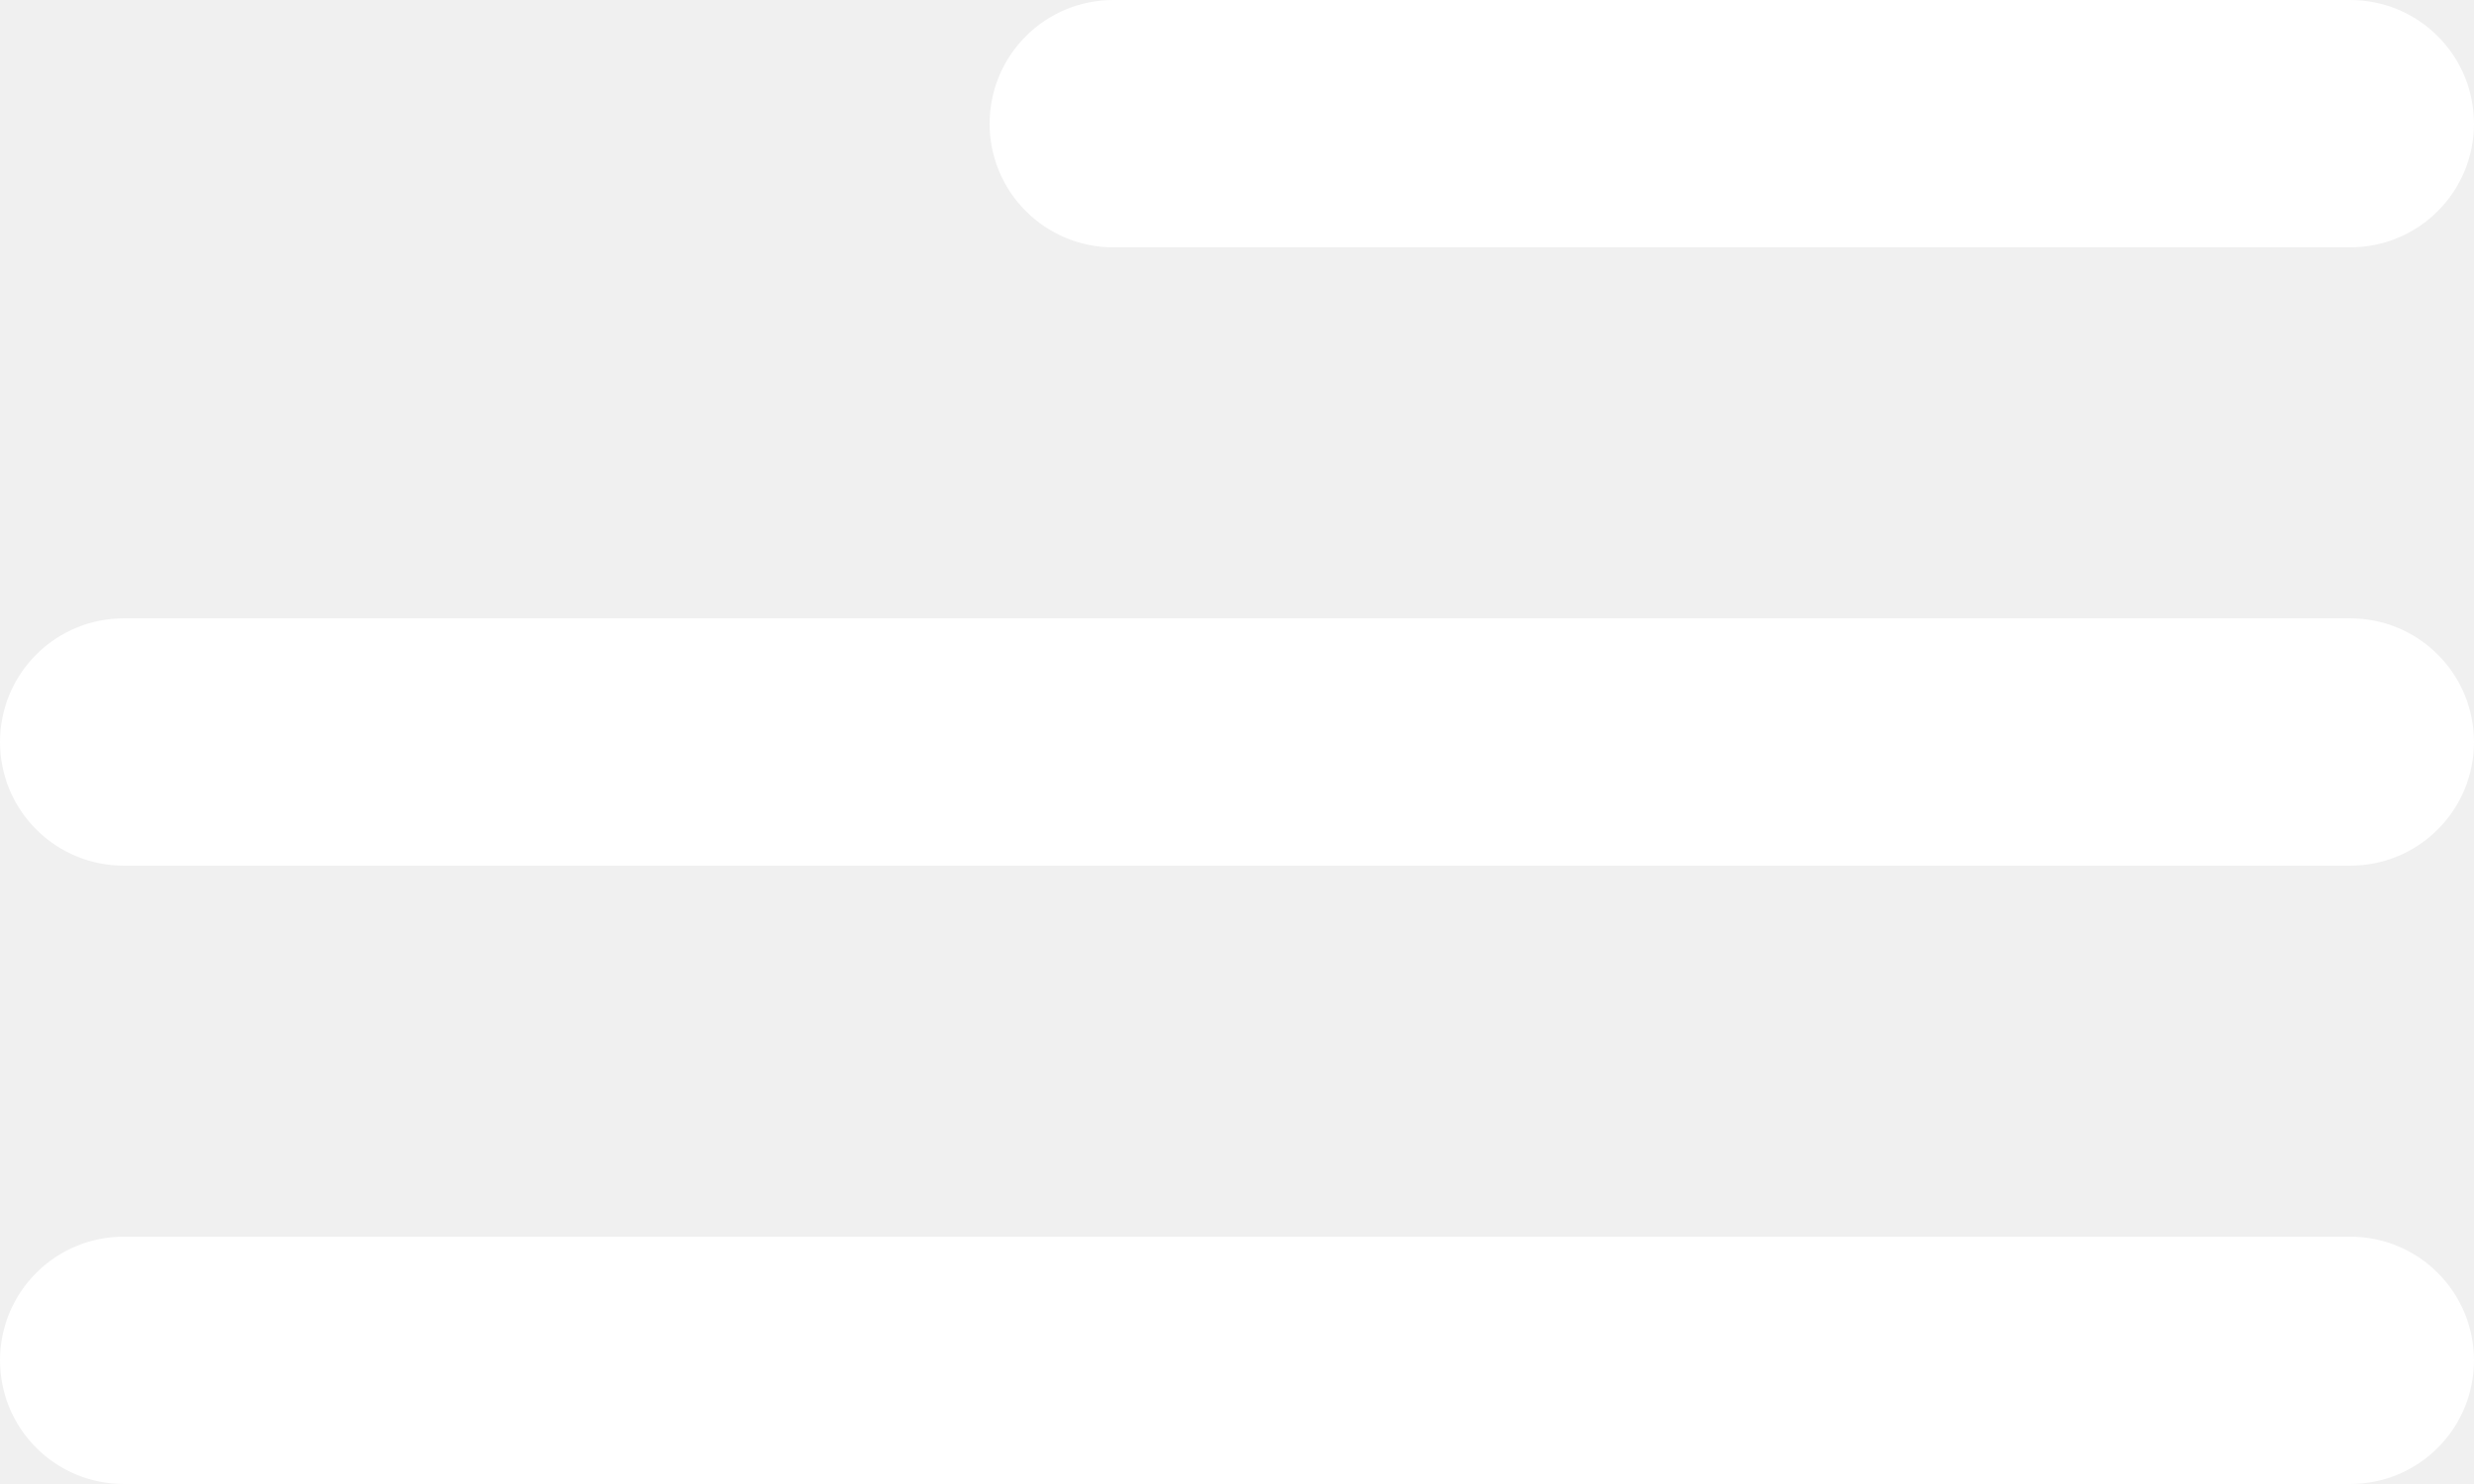
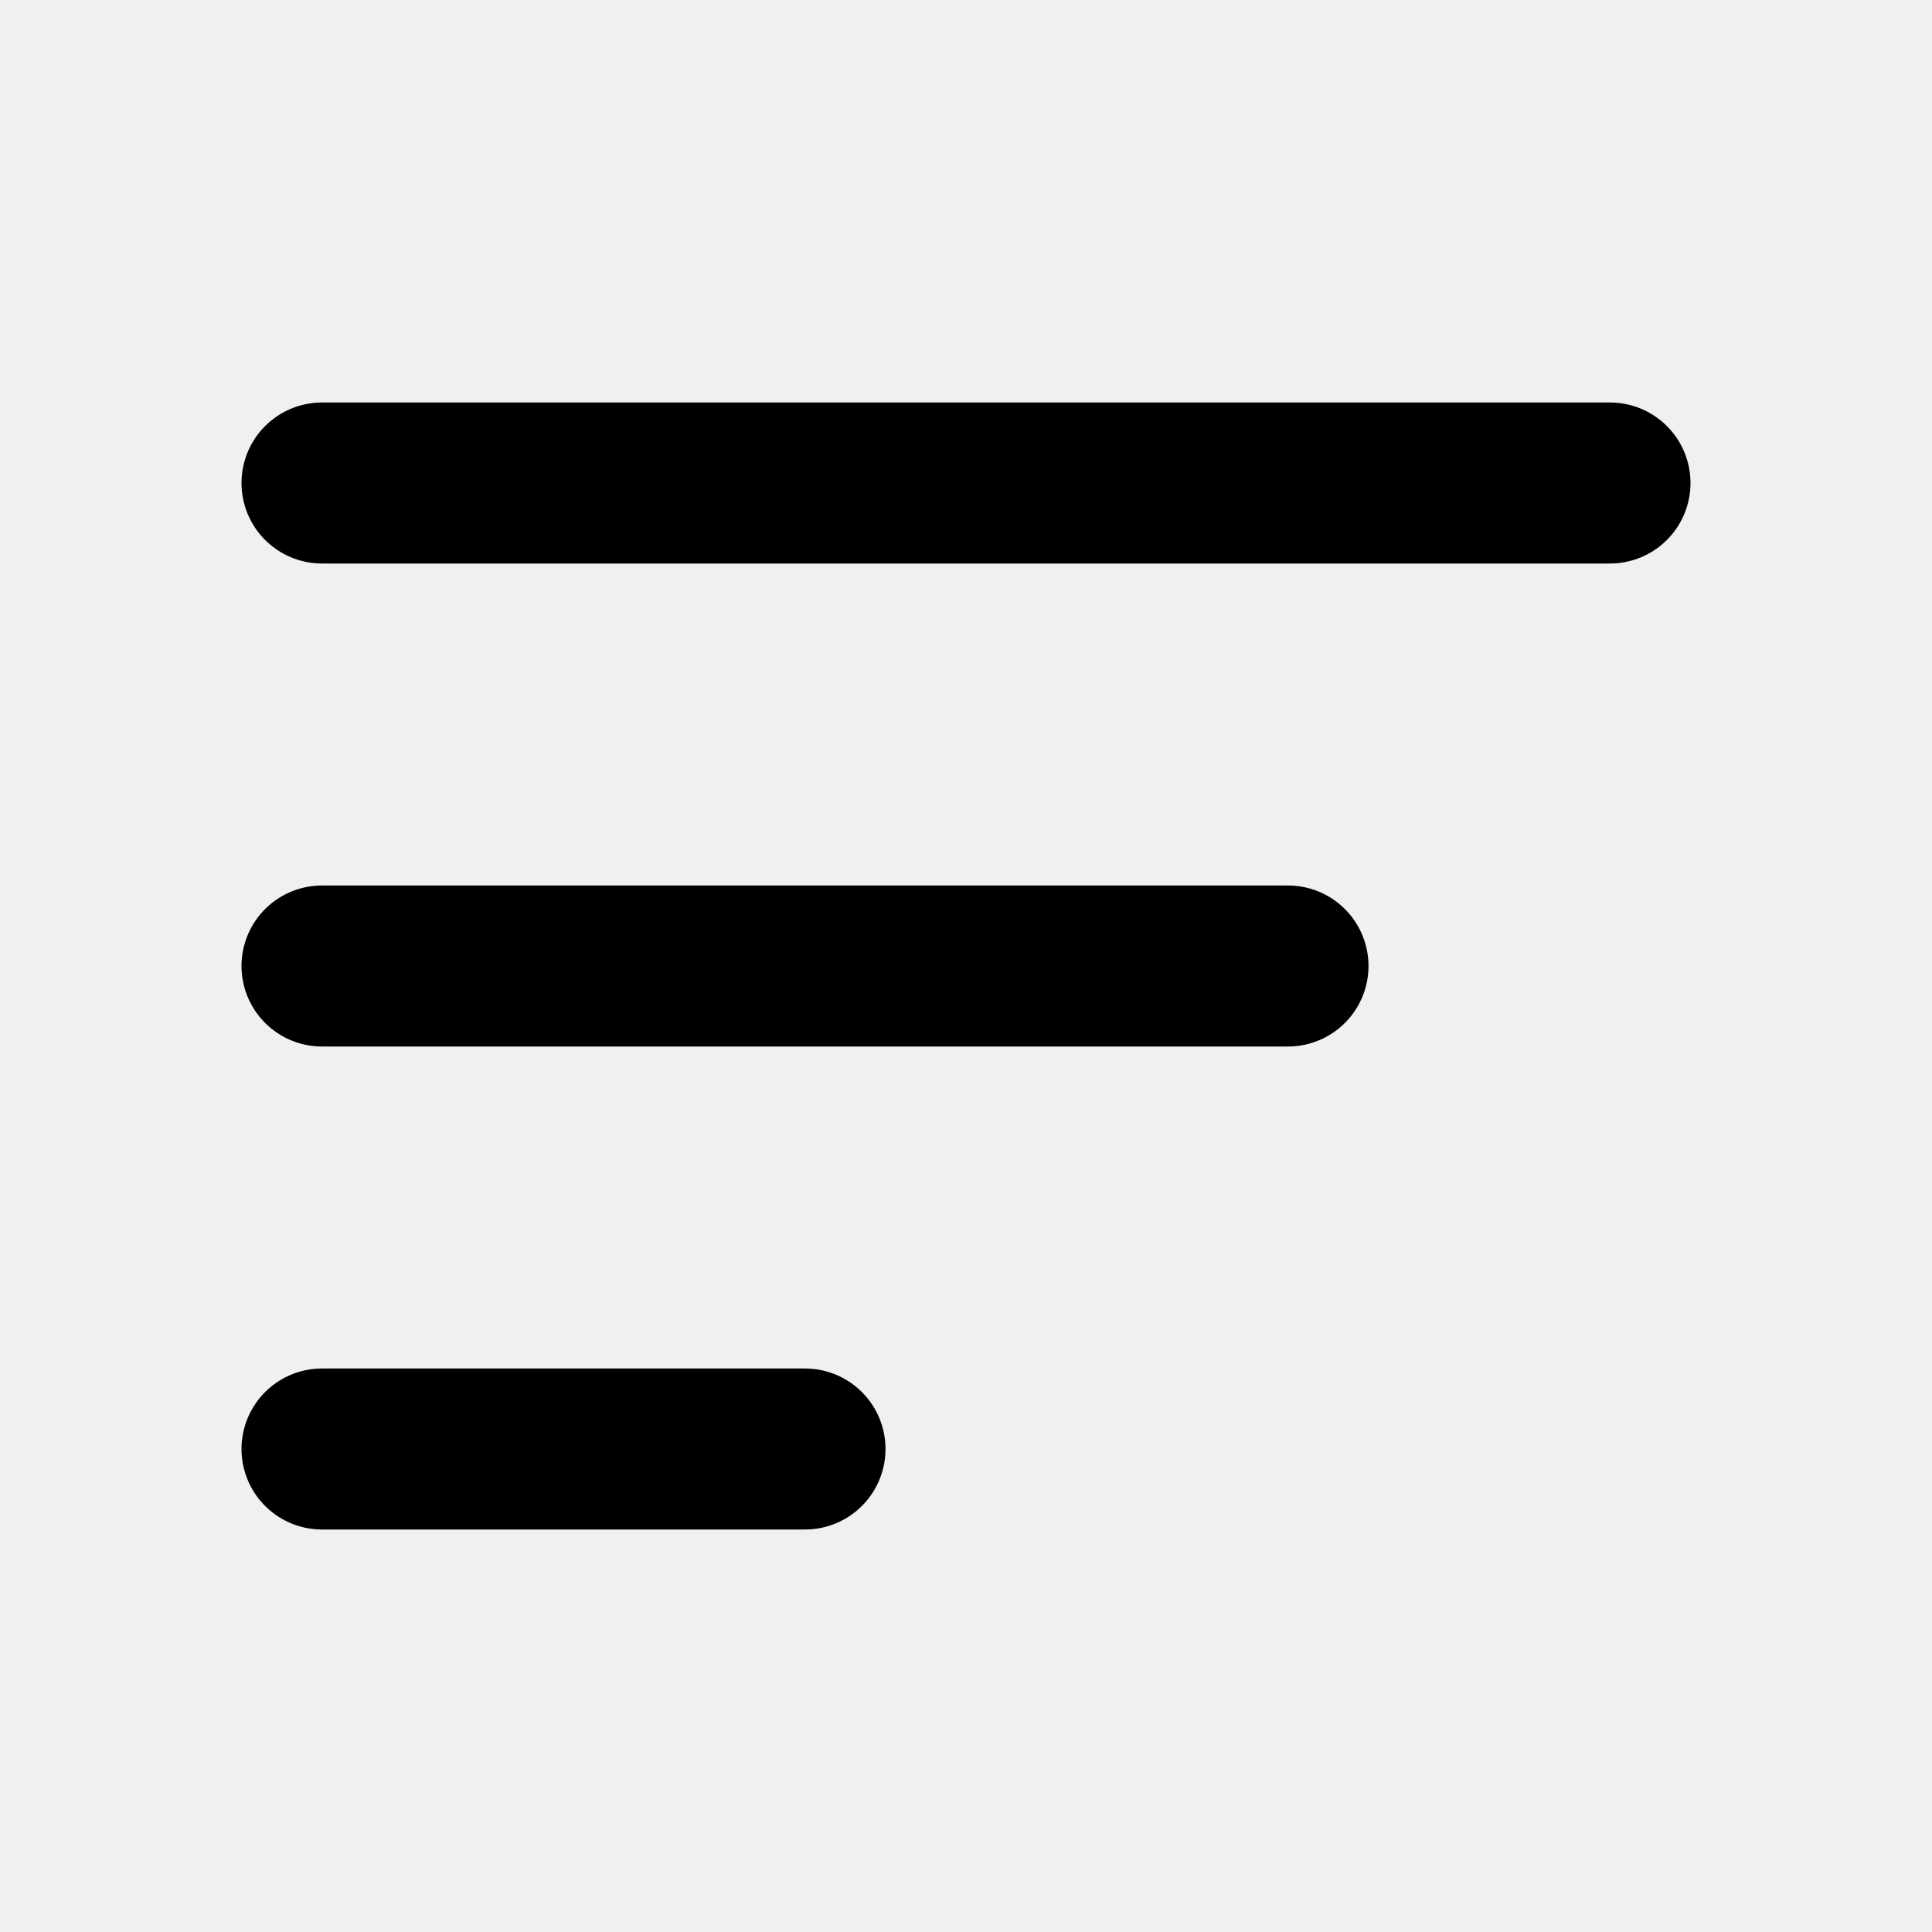
- <svg xmlns="http://www.w3.org/2000/svg" width="20" height="12" viewBox="0 0 20 12" fill="#FFF">
-   <path d="M9 2L19 2C19.265 2 19.52 1.895 19.707 1.707C19.895 1.52 20 1.265 20 1C20 0.735 19.895 0.48 19.707 0.293C19.52 0.105 19.265 0 19 0L9 0C8.735 0 8.48 0.105 8.293 0.293C8.105 0.48 8 0.735 8 1C8 1.265 8.105 1.52 8.293 1.707C8.48 1.895 8.735 2 9 2ZM19 10L1 10C0.735 10 0.48 10.105 0.293 10.293C0.105 10.48 0 10.735 0 11C0 11.265 0.105 11.52 0.293 11.707C0.48 11.895 0.735 12 1 12L19 12C19.265 12 19.52 11.895 19.707 11.707C19.895 11.52 20 11.265 20 11C20 10.735 19.895 10.48 19.707 10.293C19.52 10.105 19.265 10 19 10V10ZM1 7L19 7C19.265 7 19.52 6.895 19.707 6.707C19.895 6.52 20 6.265 20 6C20 5.735 19.895 5.48 19.707 5.293C19.52 5.105 19.265 5 19 5L1 5C0.735 5 0.48 5.105 0.293 5.293C0.105 5.48 0 5.735 0 6C0 6.265 0.105 6.52 0.293 6.707C0.48 6.895 0.735 7 1 7Z" fill="#FFFFFF" />
+ <svg xmlns="http://www.w3.org/2000/svg" width="800px" height="800px" viewBox="0 0 24 24" fill="none">
+   <path d="M4 18H10" stroke="#000000" stroke-width="2" stroke-linecap="round" />
+   <path d="M4 12L16 12" stroke="#000000" stroke-width="2" stroke-linecap="round" />
+   <path d="M4 6L20 6" stroke="#000000" stroke-width="2" stroke-linecap="round" />
</svg>
